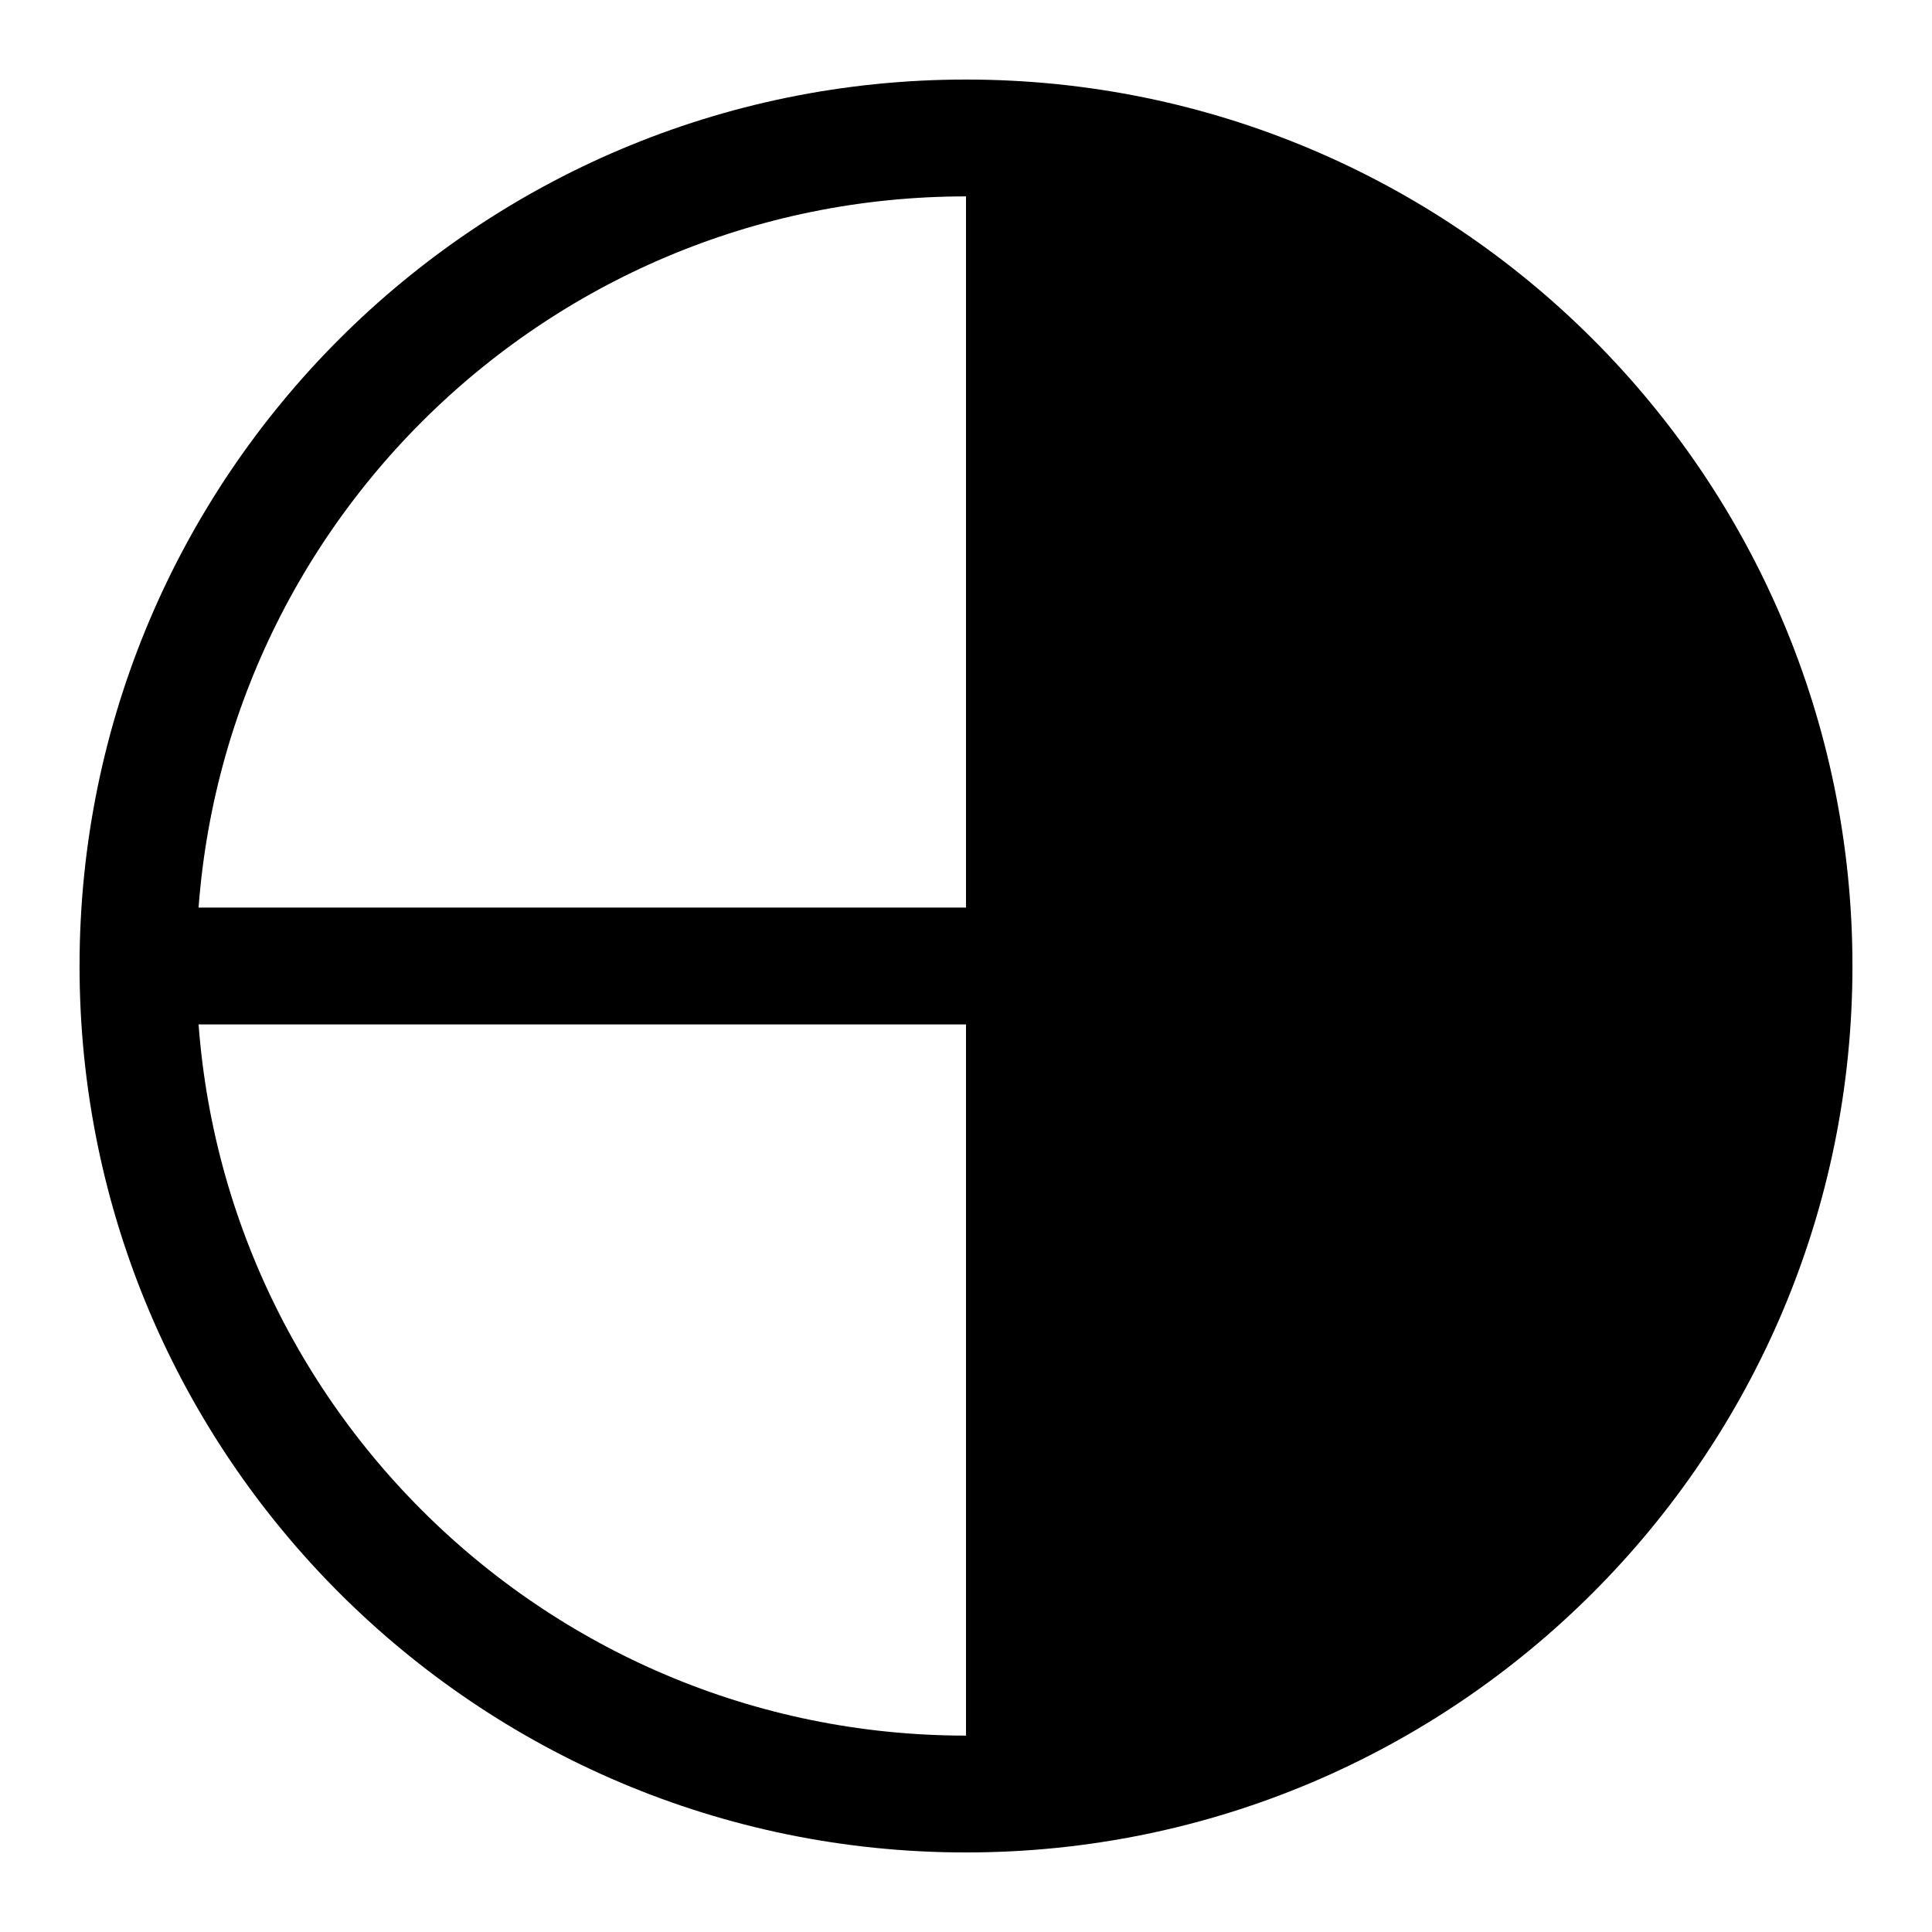
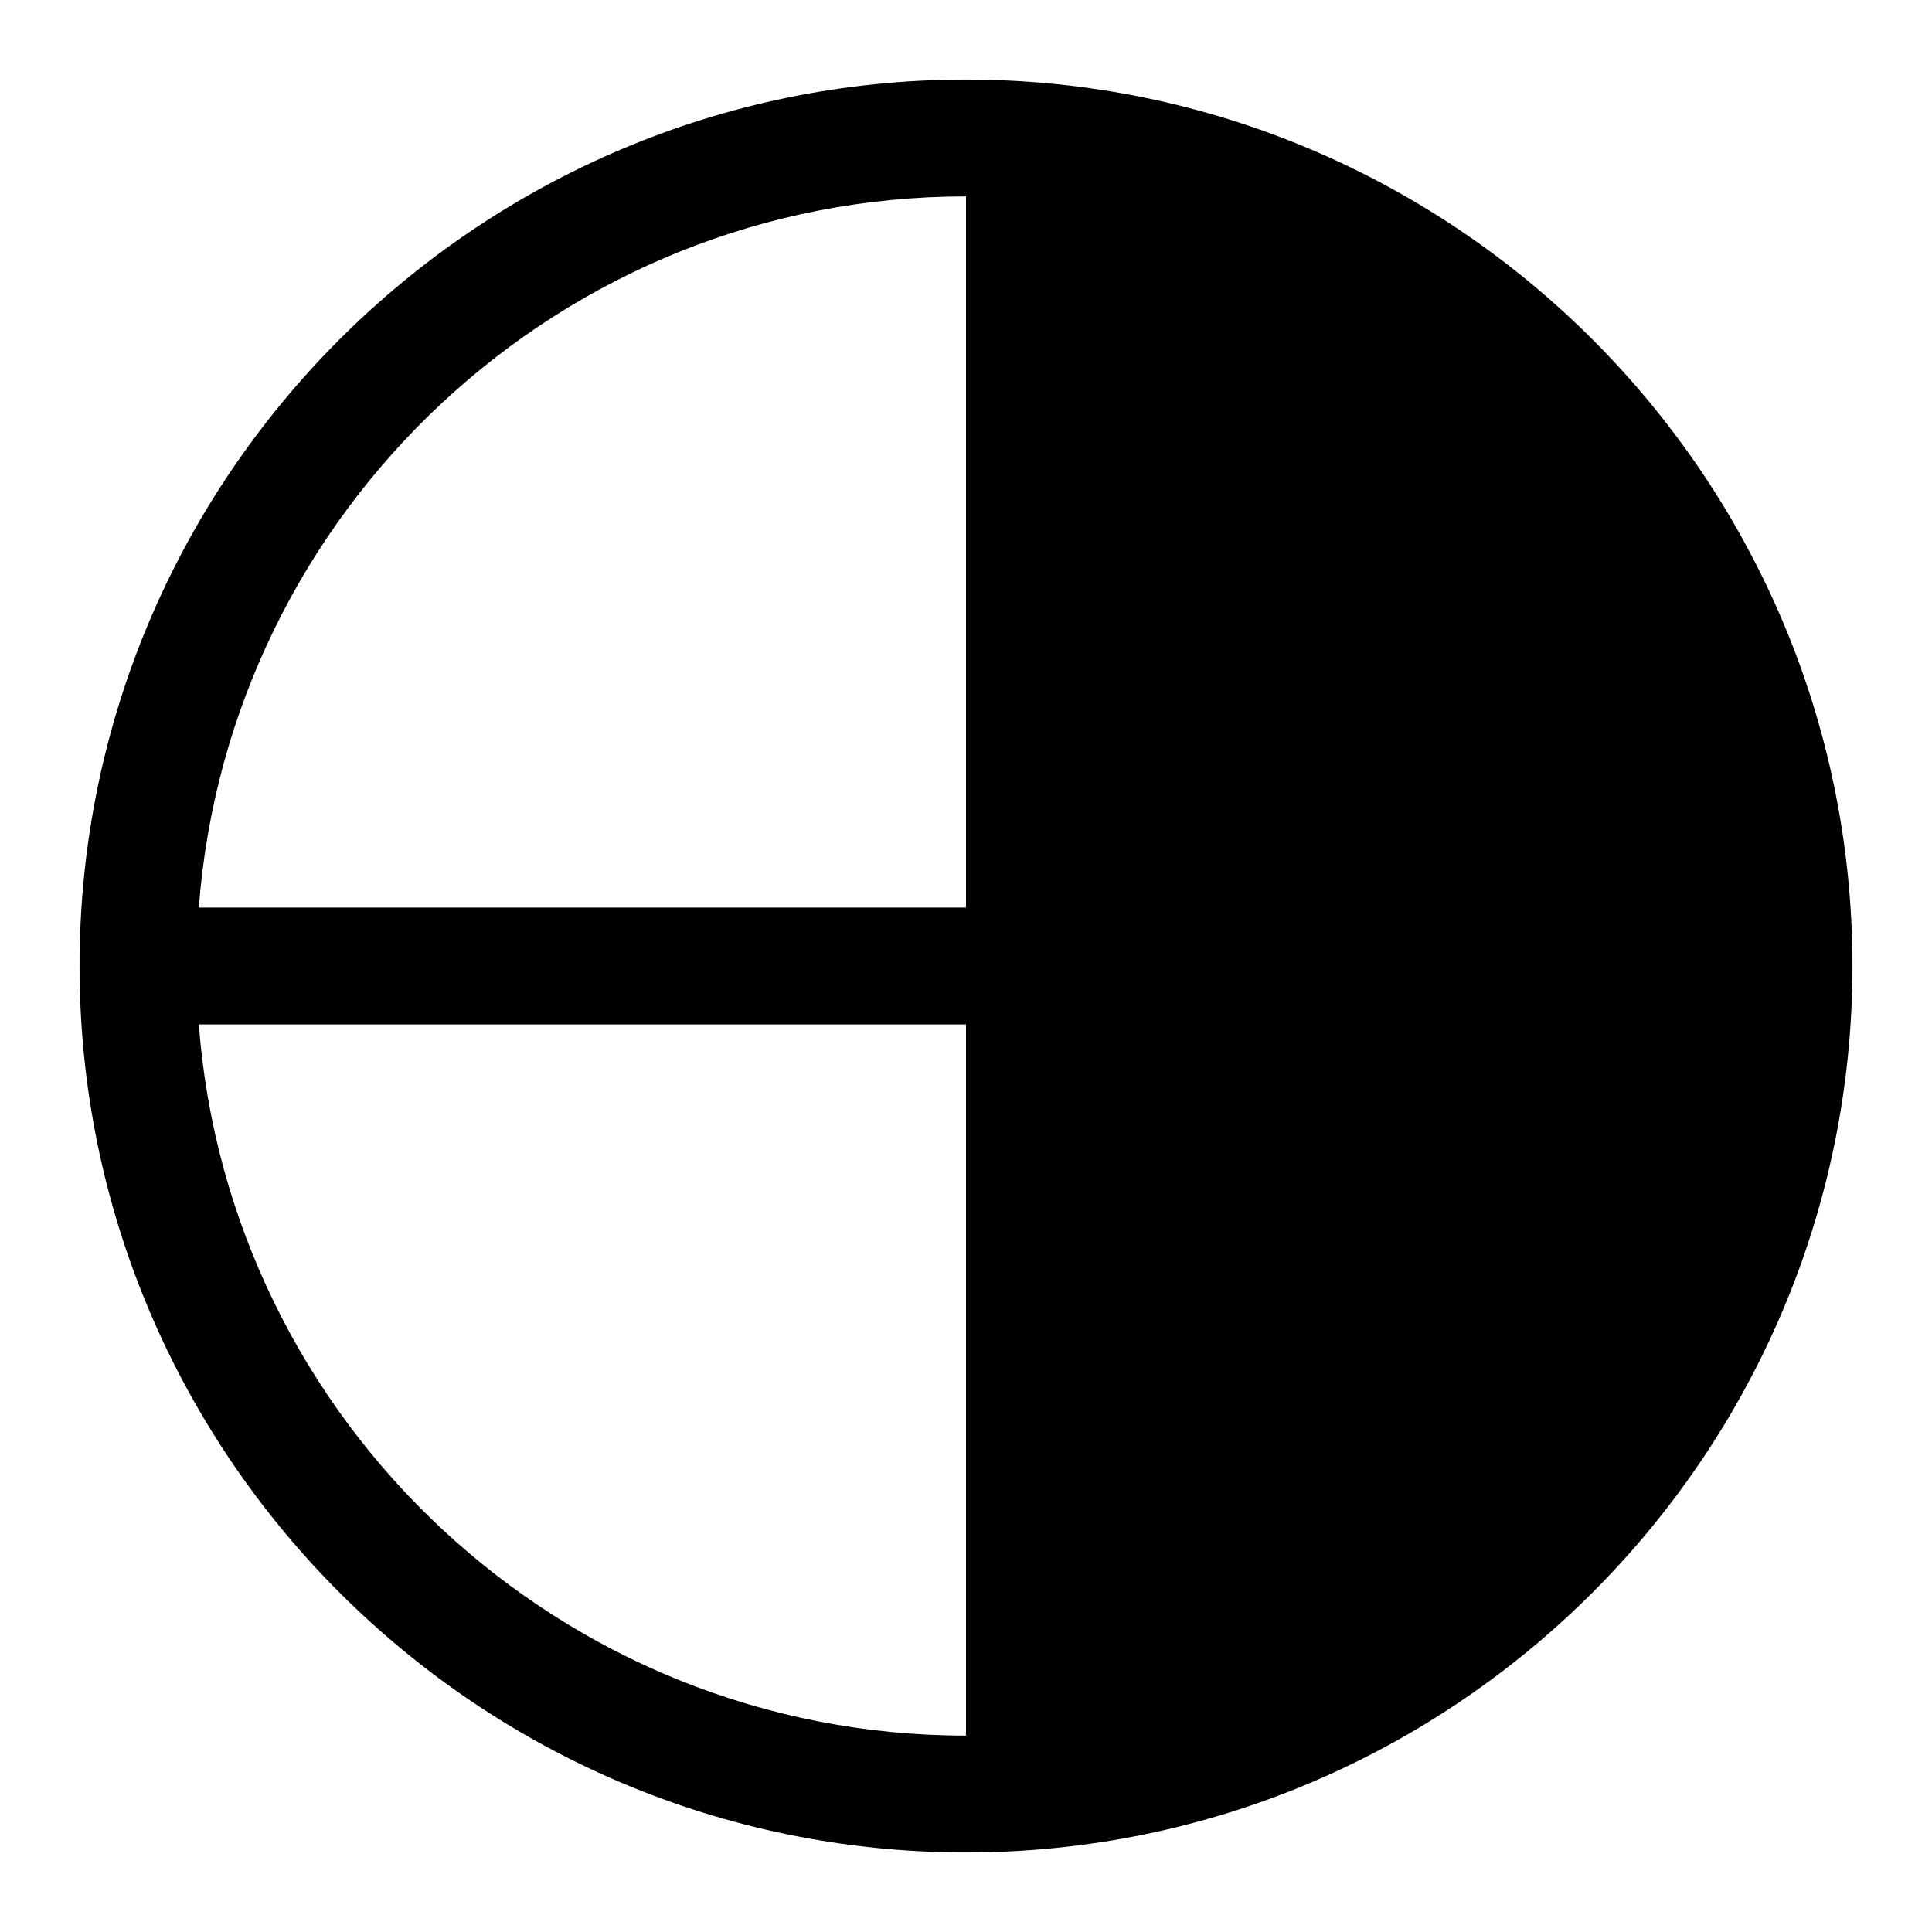
<svg xmlns="http://www.w3.org/2000/svg" version="1.1" id="Layer_1" x="0px" y="0px" width="99.21px" height="99.21px" viewBox="0 0 99.21 99.21" enable-background="new 0 0 99.21 99.21" xml:space="preserve">
-   <circle fill="none" stroke="#000000" stroke-width="6" stroke-miterlimit="10" cx="49.605" cy="49.605" r="42.52" />
-   <path d="M92.125,49.605c0,23.482-19.037,42.52-42.52,42.52V7.085C73.088,7.085,92.125,26.122,92.125,49.605z" />
-   <line fill="none" stroke="#000000" stroke-width="6" stroke-miterlimit="10" x1="7.085" y1="49.605" x2="49.605" y2="49.605" />
+   <path d="M49.605,4.085c-25.1,0-45.52,20.42-45.52,45.52s20.42,45.52,45.52,45.52s45.52-20.42,45.52-45.52S74.705,4.085,49.605,4.085  z M49.605,10.085v36.52H10.21C11.75,26.211,28.824,10.085,49.605,10.085z M10.21,52.605h39.395v36.52  C28.824,89.125,11.75,72.999,10.21,52.605z" />
</svg>
